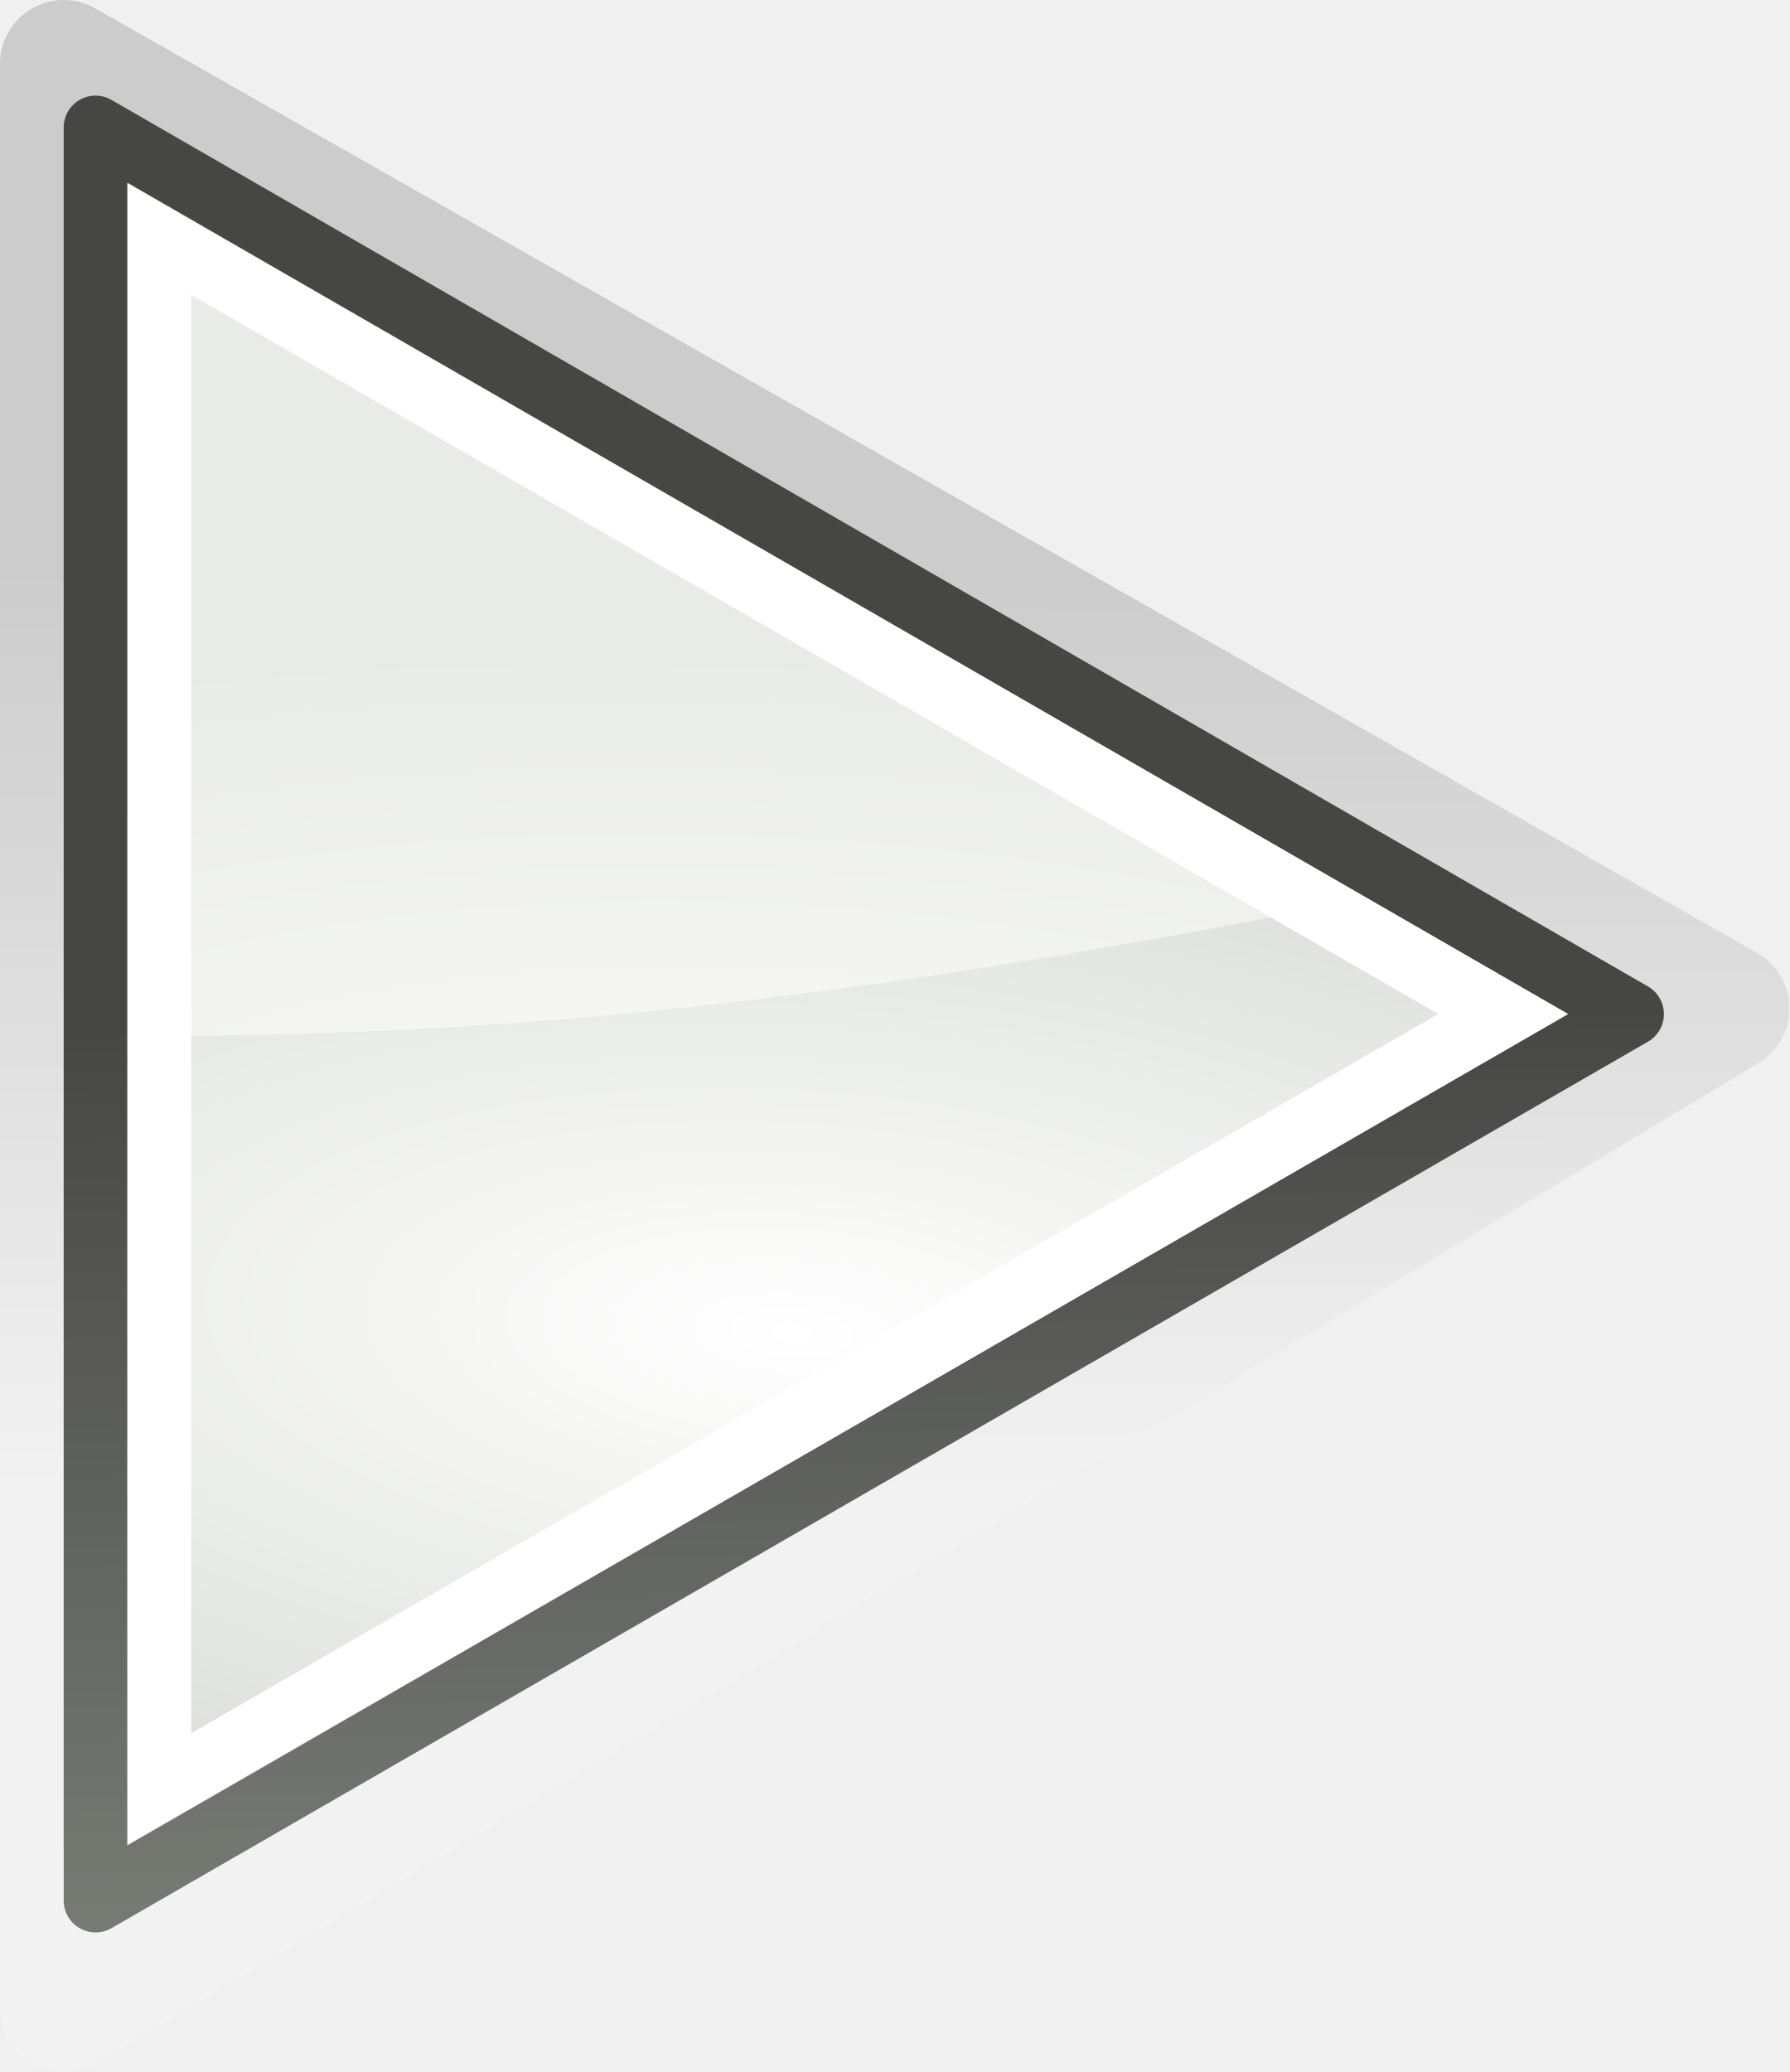
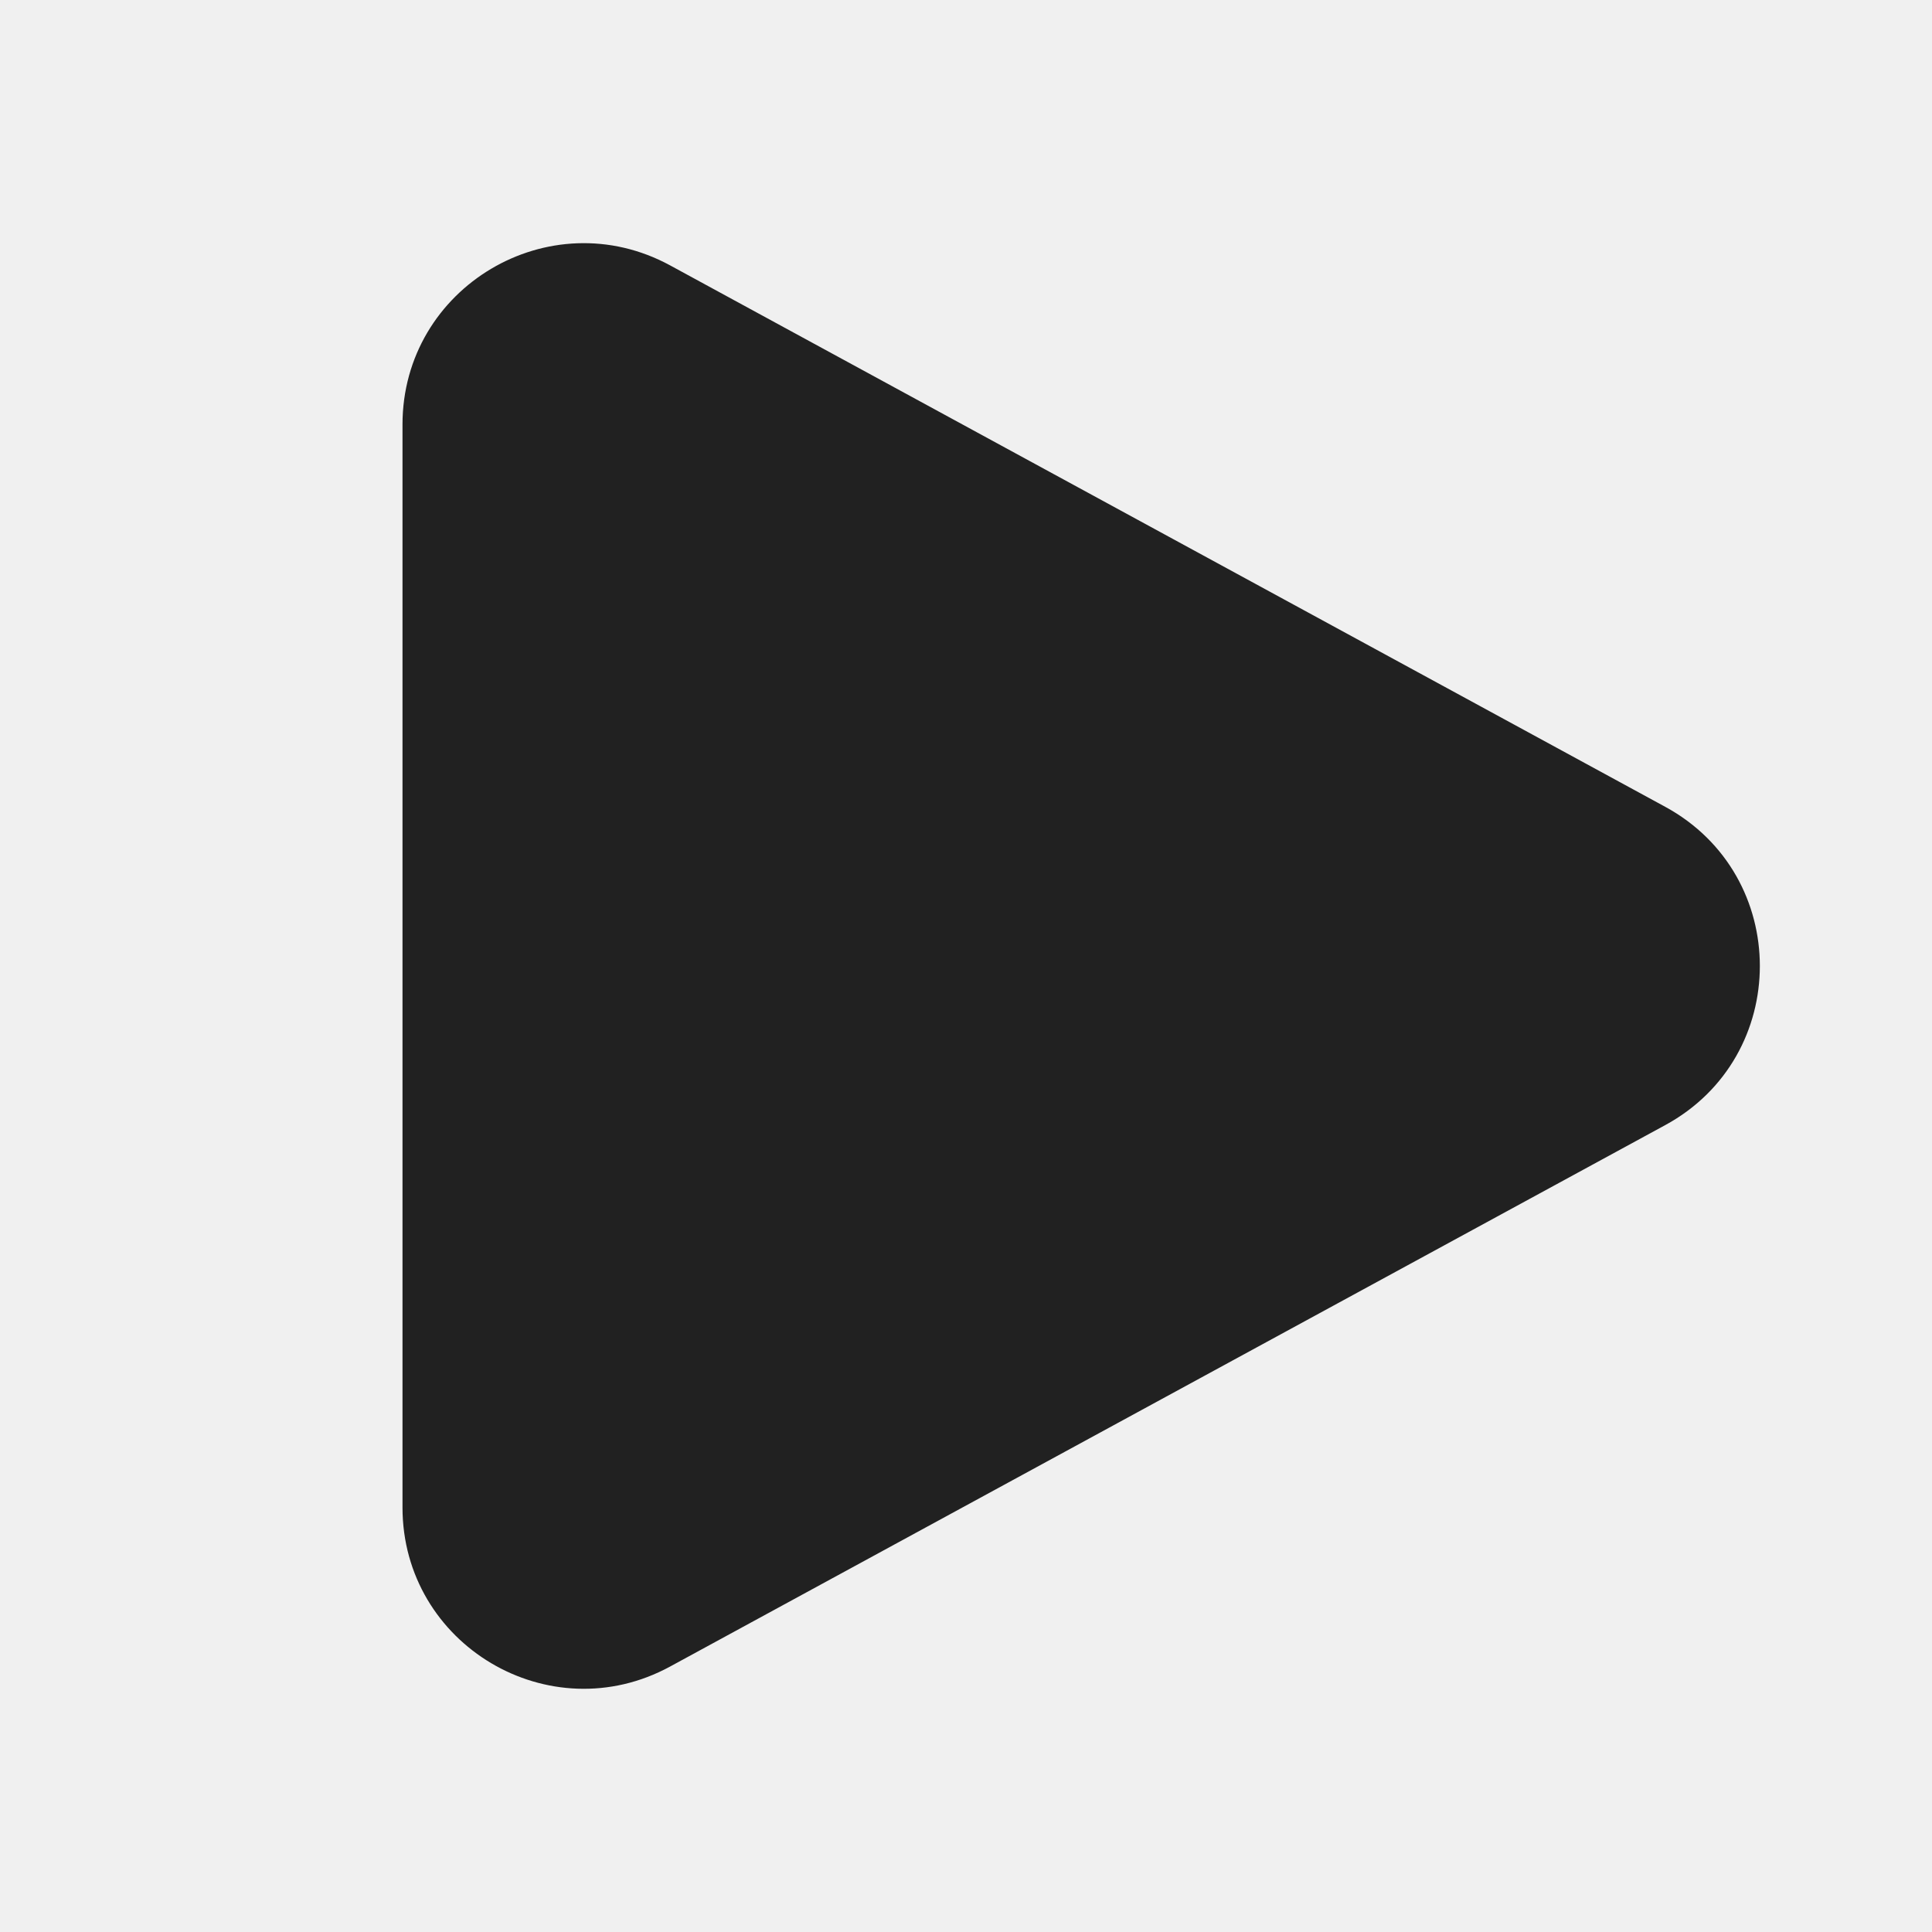
- <svg xmlns="http://www.w3.org/2000/svg" height="32.5" width="28.07">
-   <linearGradient id="a" gradientUnits="userSpaceOnUse" x1="15.289" x2="14.827" y1="45.022" y2="15.906">
-     <stop offset="0" stop-color="#adb0a8" />
-     <stop offset="1" stop-color="#464744" />
-   </linearGradient>
-   <radialGradient id="b" cx="107.588" cy="83.991" gradientTransform="matrix(.05324342 -.836238 2.019473 .128568 -162.9195 100.0767)" gradientUnits="userSpaceOnUse" r="12.552">
-     <stop offset="0" stop-color="#fff" />
-     <stop offset="1" stop-color="#d3d7cf" />
-   </radialGradient>
-   <linearGradient id="c" gradientUnits="userSpaceOnUse" x1="15.011" x2="15.053" y1="23.423" y2="8.962">
-     <stop offset="0" stop-color="#fff" />
-     <stop offset="1" />
-   </linearGradient>
-   <path d="m1 31.5v-30.5l26.07 14.817z" style="opacity:.15;fill:none;stroke-width:2;stroke-linecap:square;stroke-linejoin:round;stroke:url(#c)" />
-   <path d="m1.499 29.811v-27.811l24.103 13.906z" fill="url(#b)" fill-rule="evenodd" />
-   <path d="m1.499 29.811v-27.811l24.103 13.906z" fill="none" stroke="url(#a)" stroke-linecap="square" stroke-linejoin="round" />
-   <g fill="#fff" transform="translate(-11 -8.000073)">
-     <path d="m12.999 10.874v26.062l22.594-13.031zm1 1.75 19.562 11.281-19.562 11.281z" fill-rule="evenodd" />
-     <path d="m13.938 12.562v11.688c4.269-.045 9.164-.346 17.062-1.875z" display="block" opacity=".5" />
-   </g>
+ <svg xmlns="http://www.w3.org/2000/svg" width="24" height="24" fill="none" viewBox="0 0 24 24">
+   <path d="M5 5.274c0-1.707 1.826-2.792 3.325-1.977l12.362 6.726c1.566.853 1.566 3.101 0 3.953L8.325 20.702C6.826 21.518 5 20.432 5 18.726V5.274Z" fill="#212121" />
</svg>
